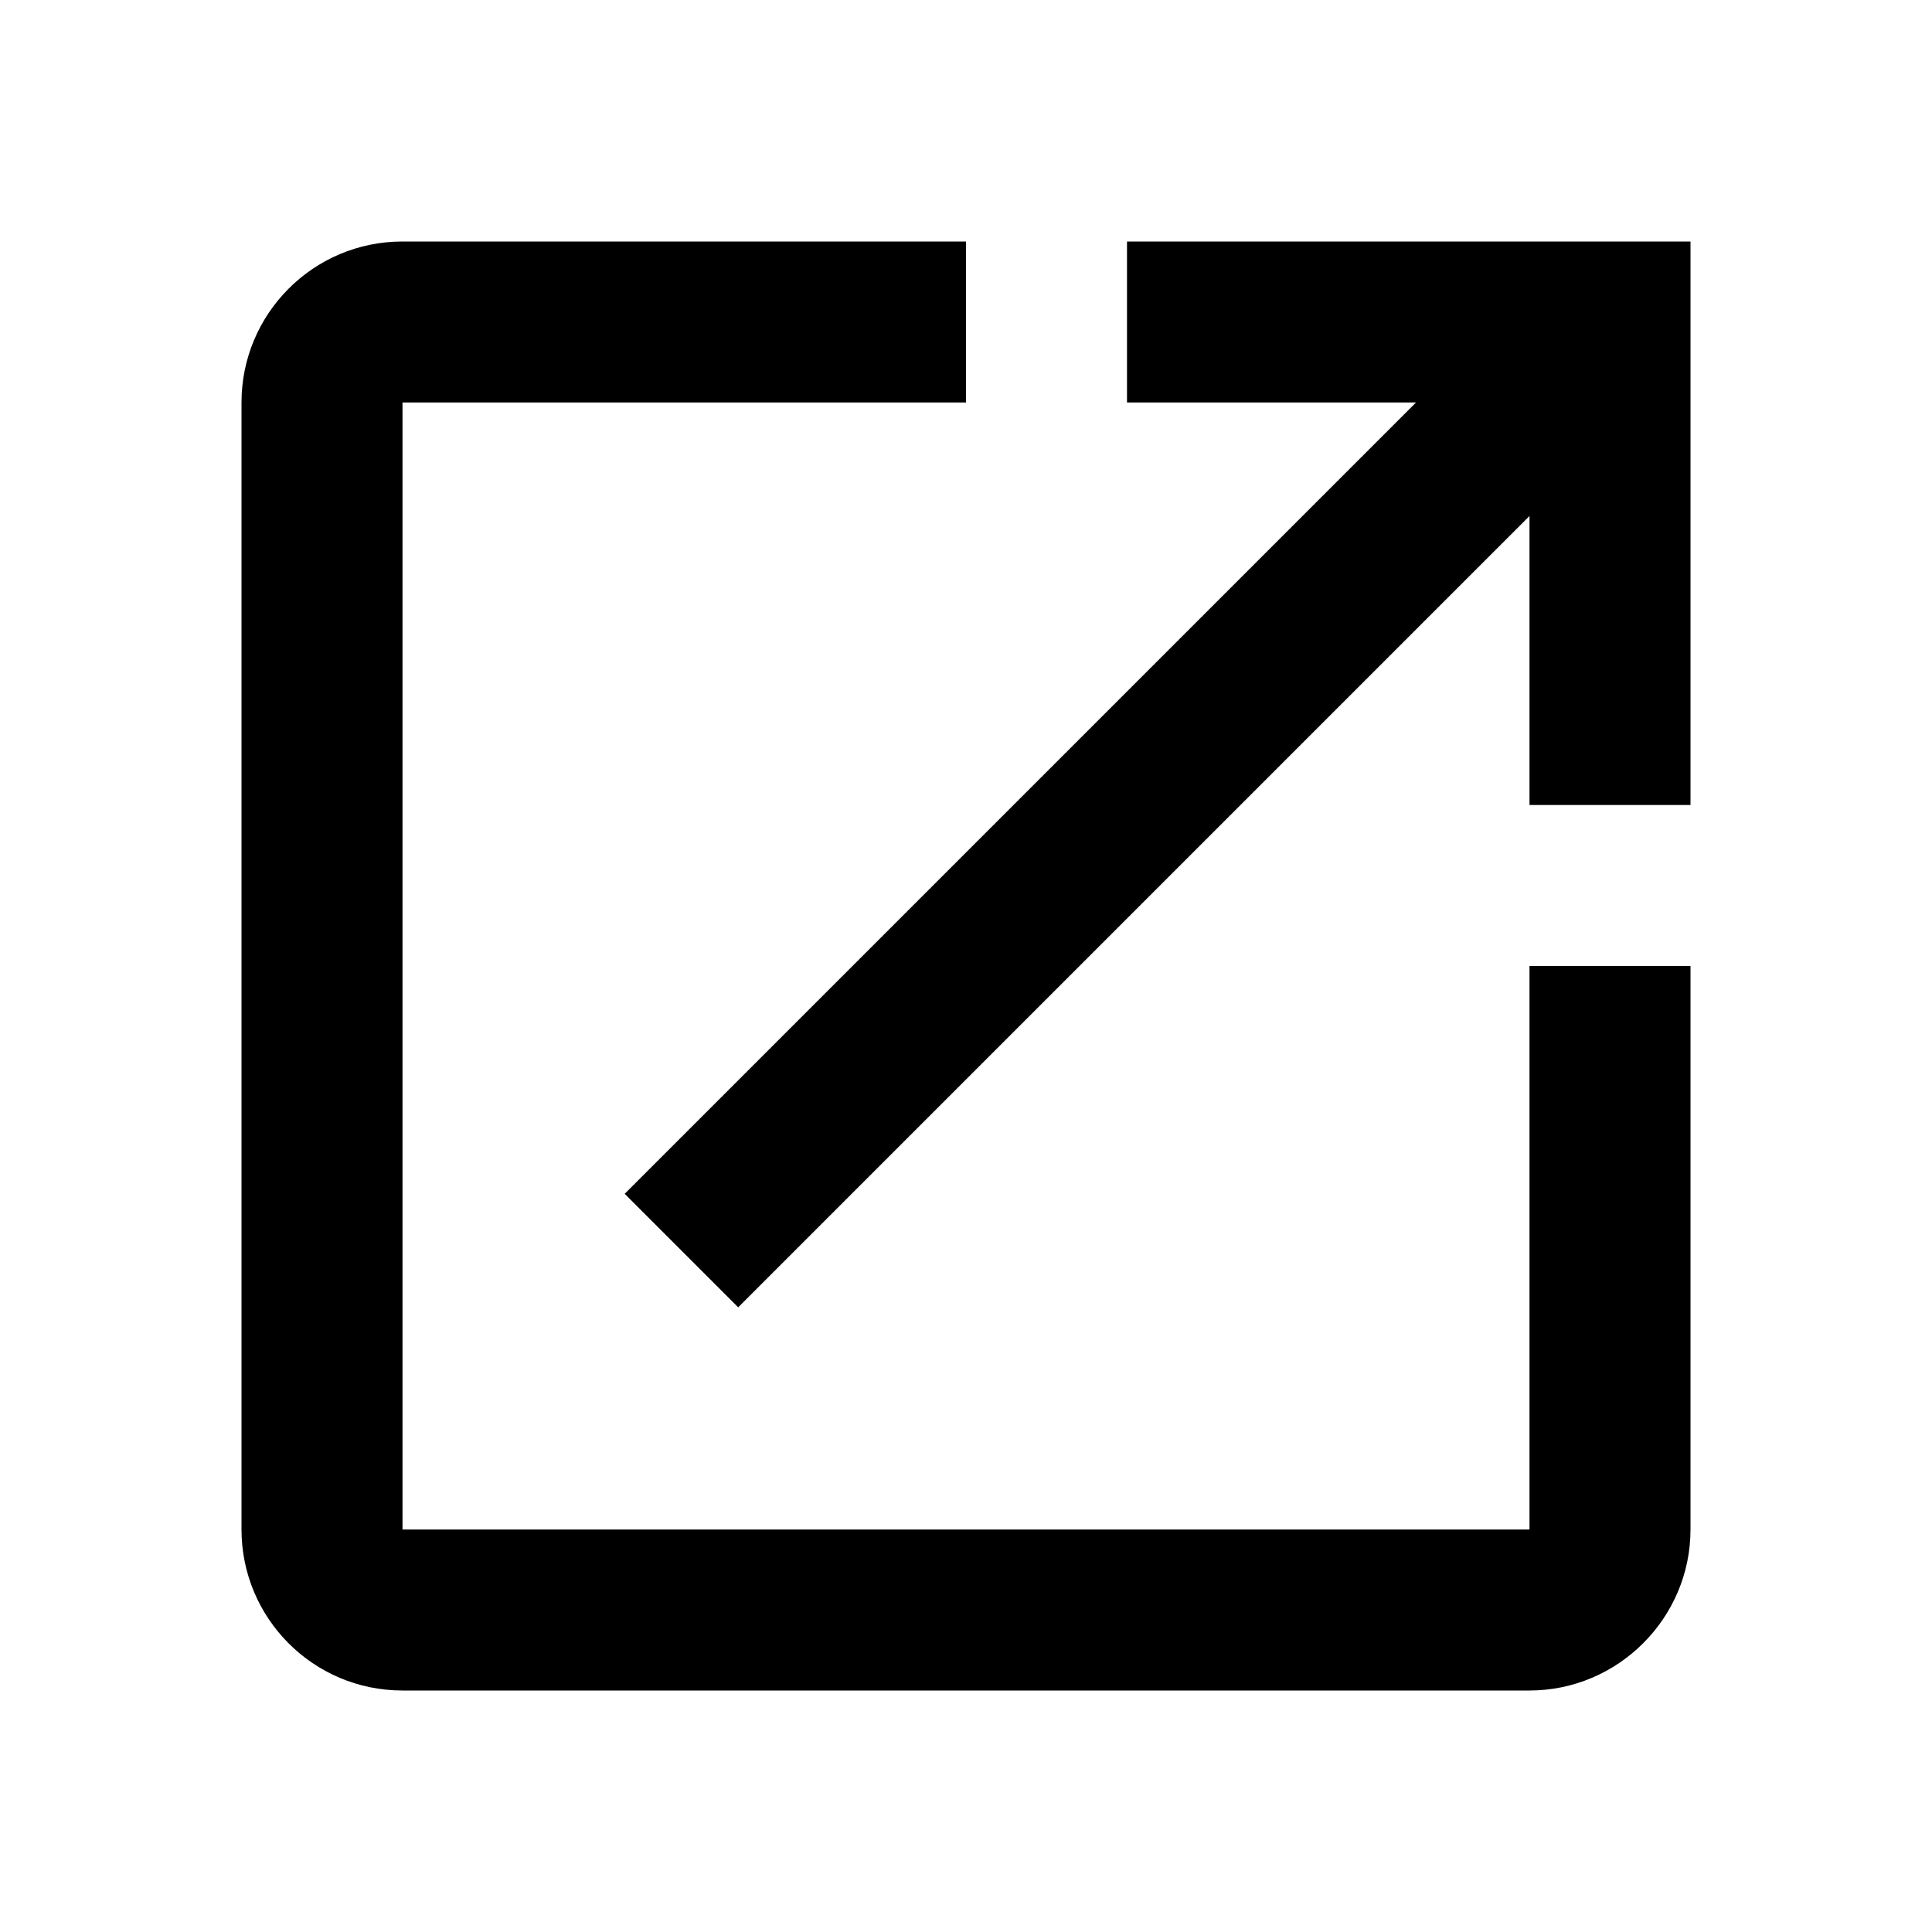
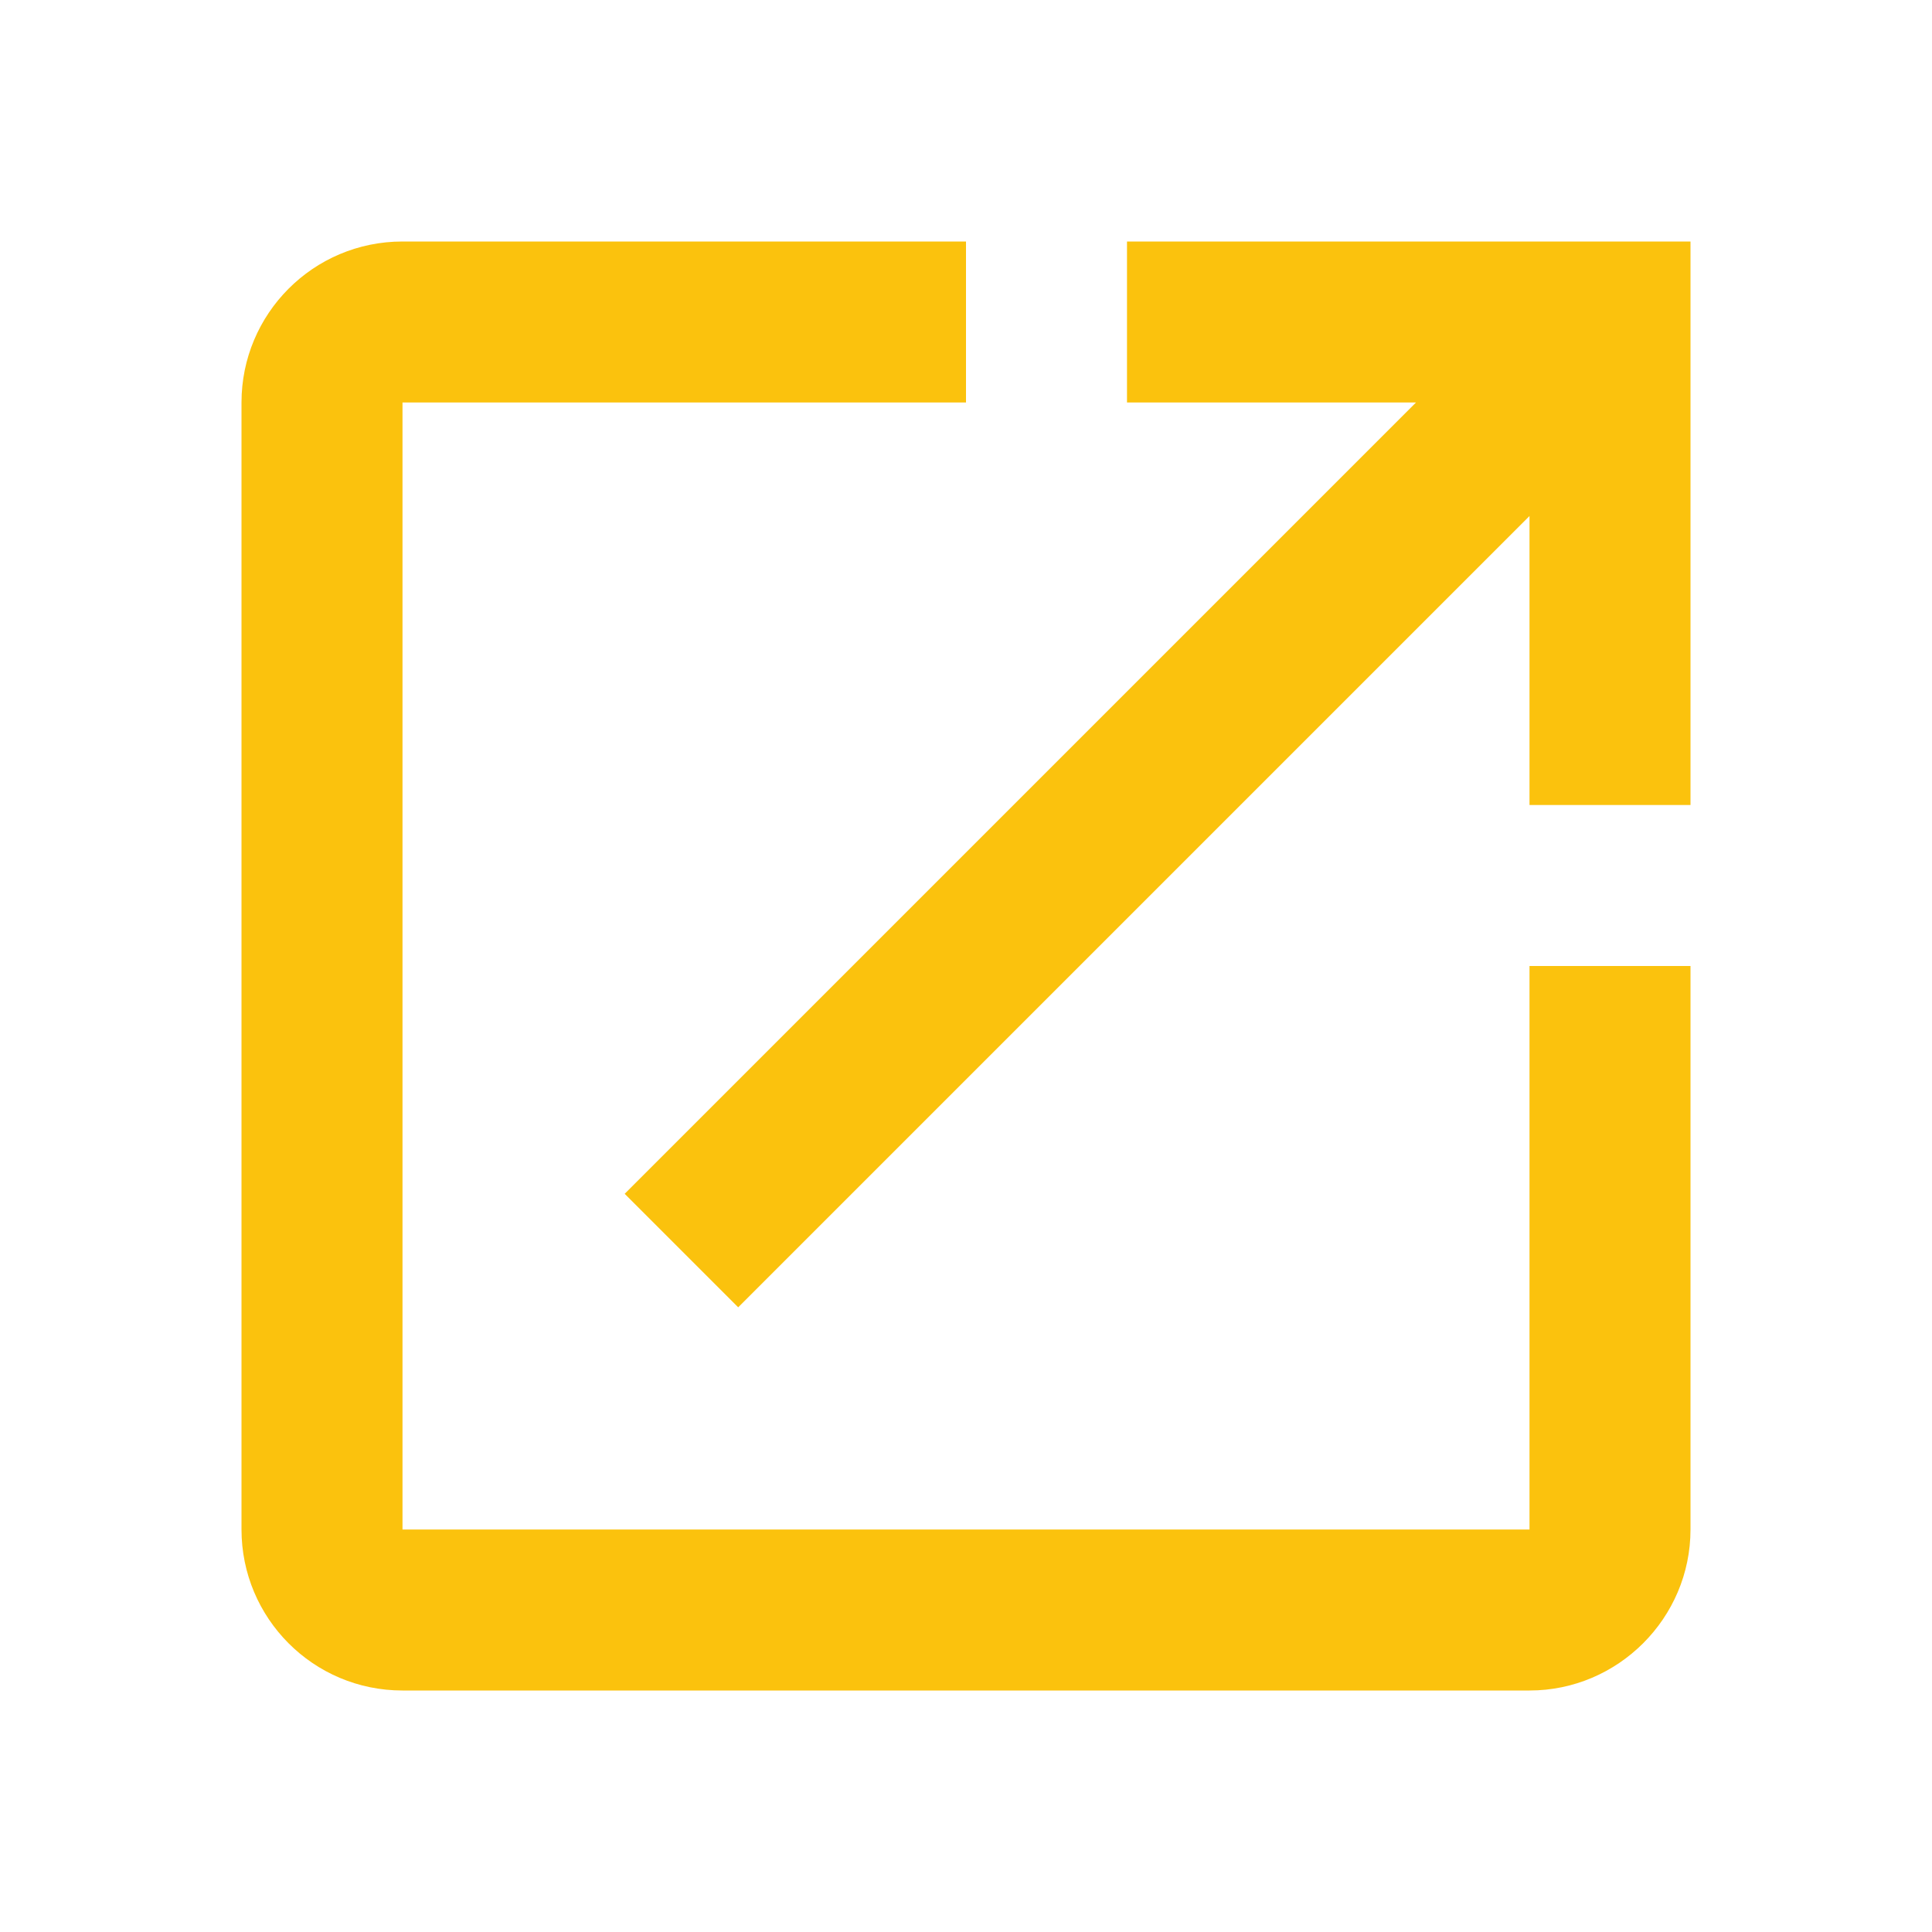
<svg xmlns="http://www.w3.org/2000/svg" width="24" height="24" viewBox="0 0 24 24">
  <path d="M0 0h24v24H0z" fill="none" />
-   <path d="M19 19H5V5h7V3H5c-1.11 0-2 .9-2 2v14c0 1.1.89 2 2 2h14c1.1 0 2-.9 2-2v-7h-2v7zM14 3v2h3.59l-9.83 9.83 1.41 1.41L19 6.41V10h2V3h-7z" />
+   <path fill="#fbc20d" d="M19 19H5V5h7V3H5c-1.11 0-2 .9-2 2v14c0 1.1.89 2 2 2h14c1.1 0 2-.9 2-2v-7h-2v7zM14 3v2h3.59l-9.83 9.83 1.41 1.41L19 6.41V10h2V3h-7z" />
</svg>
